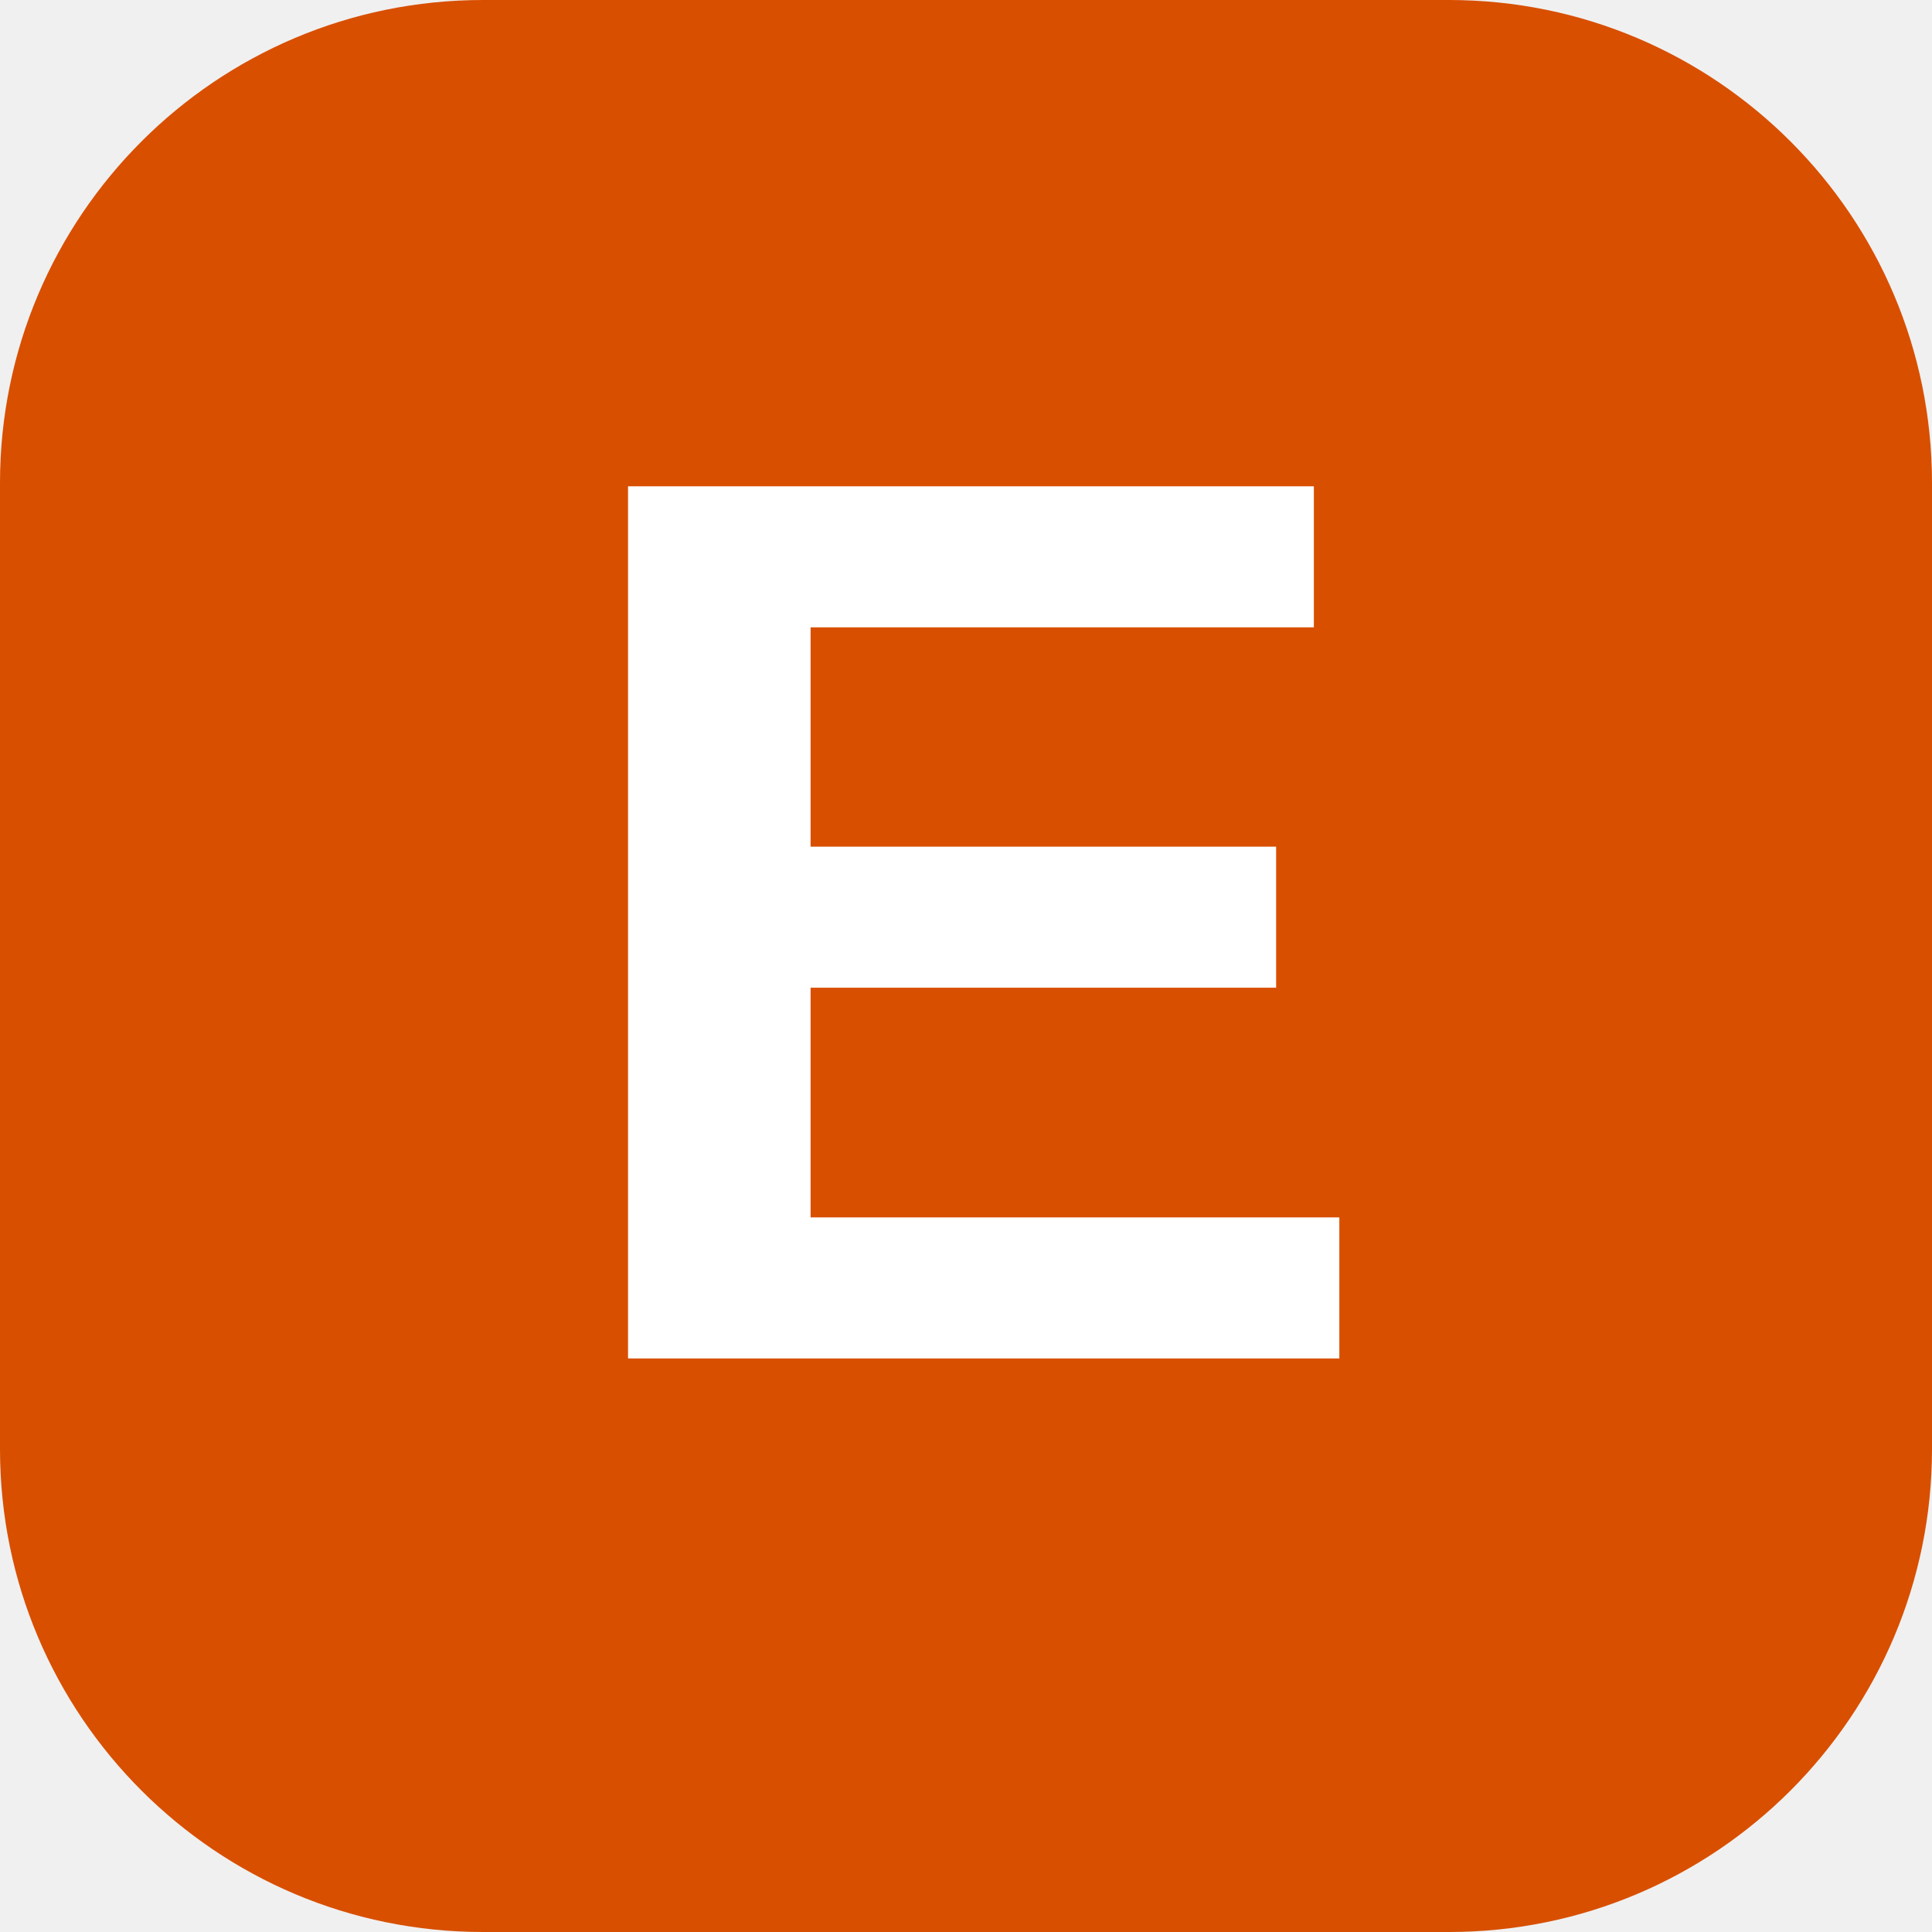
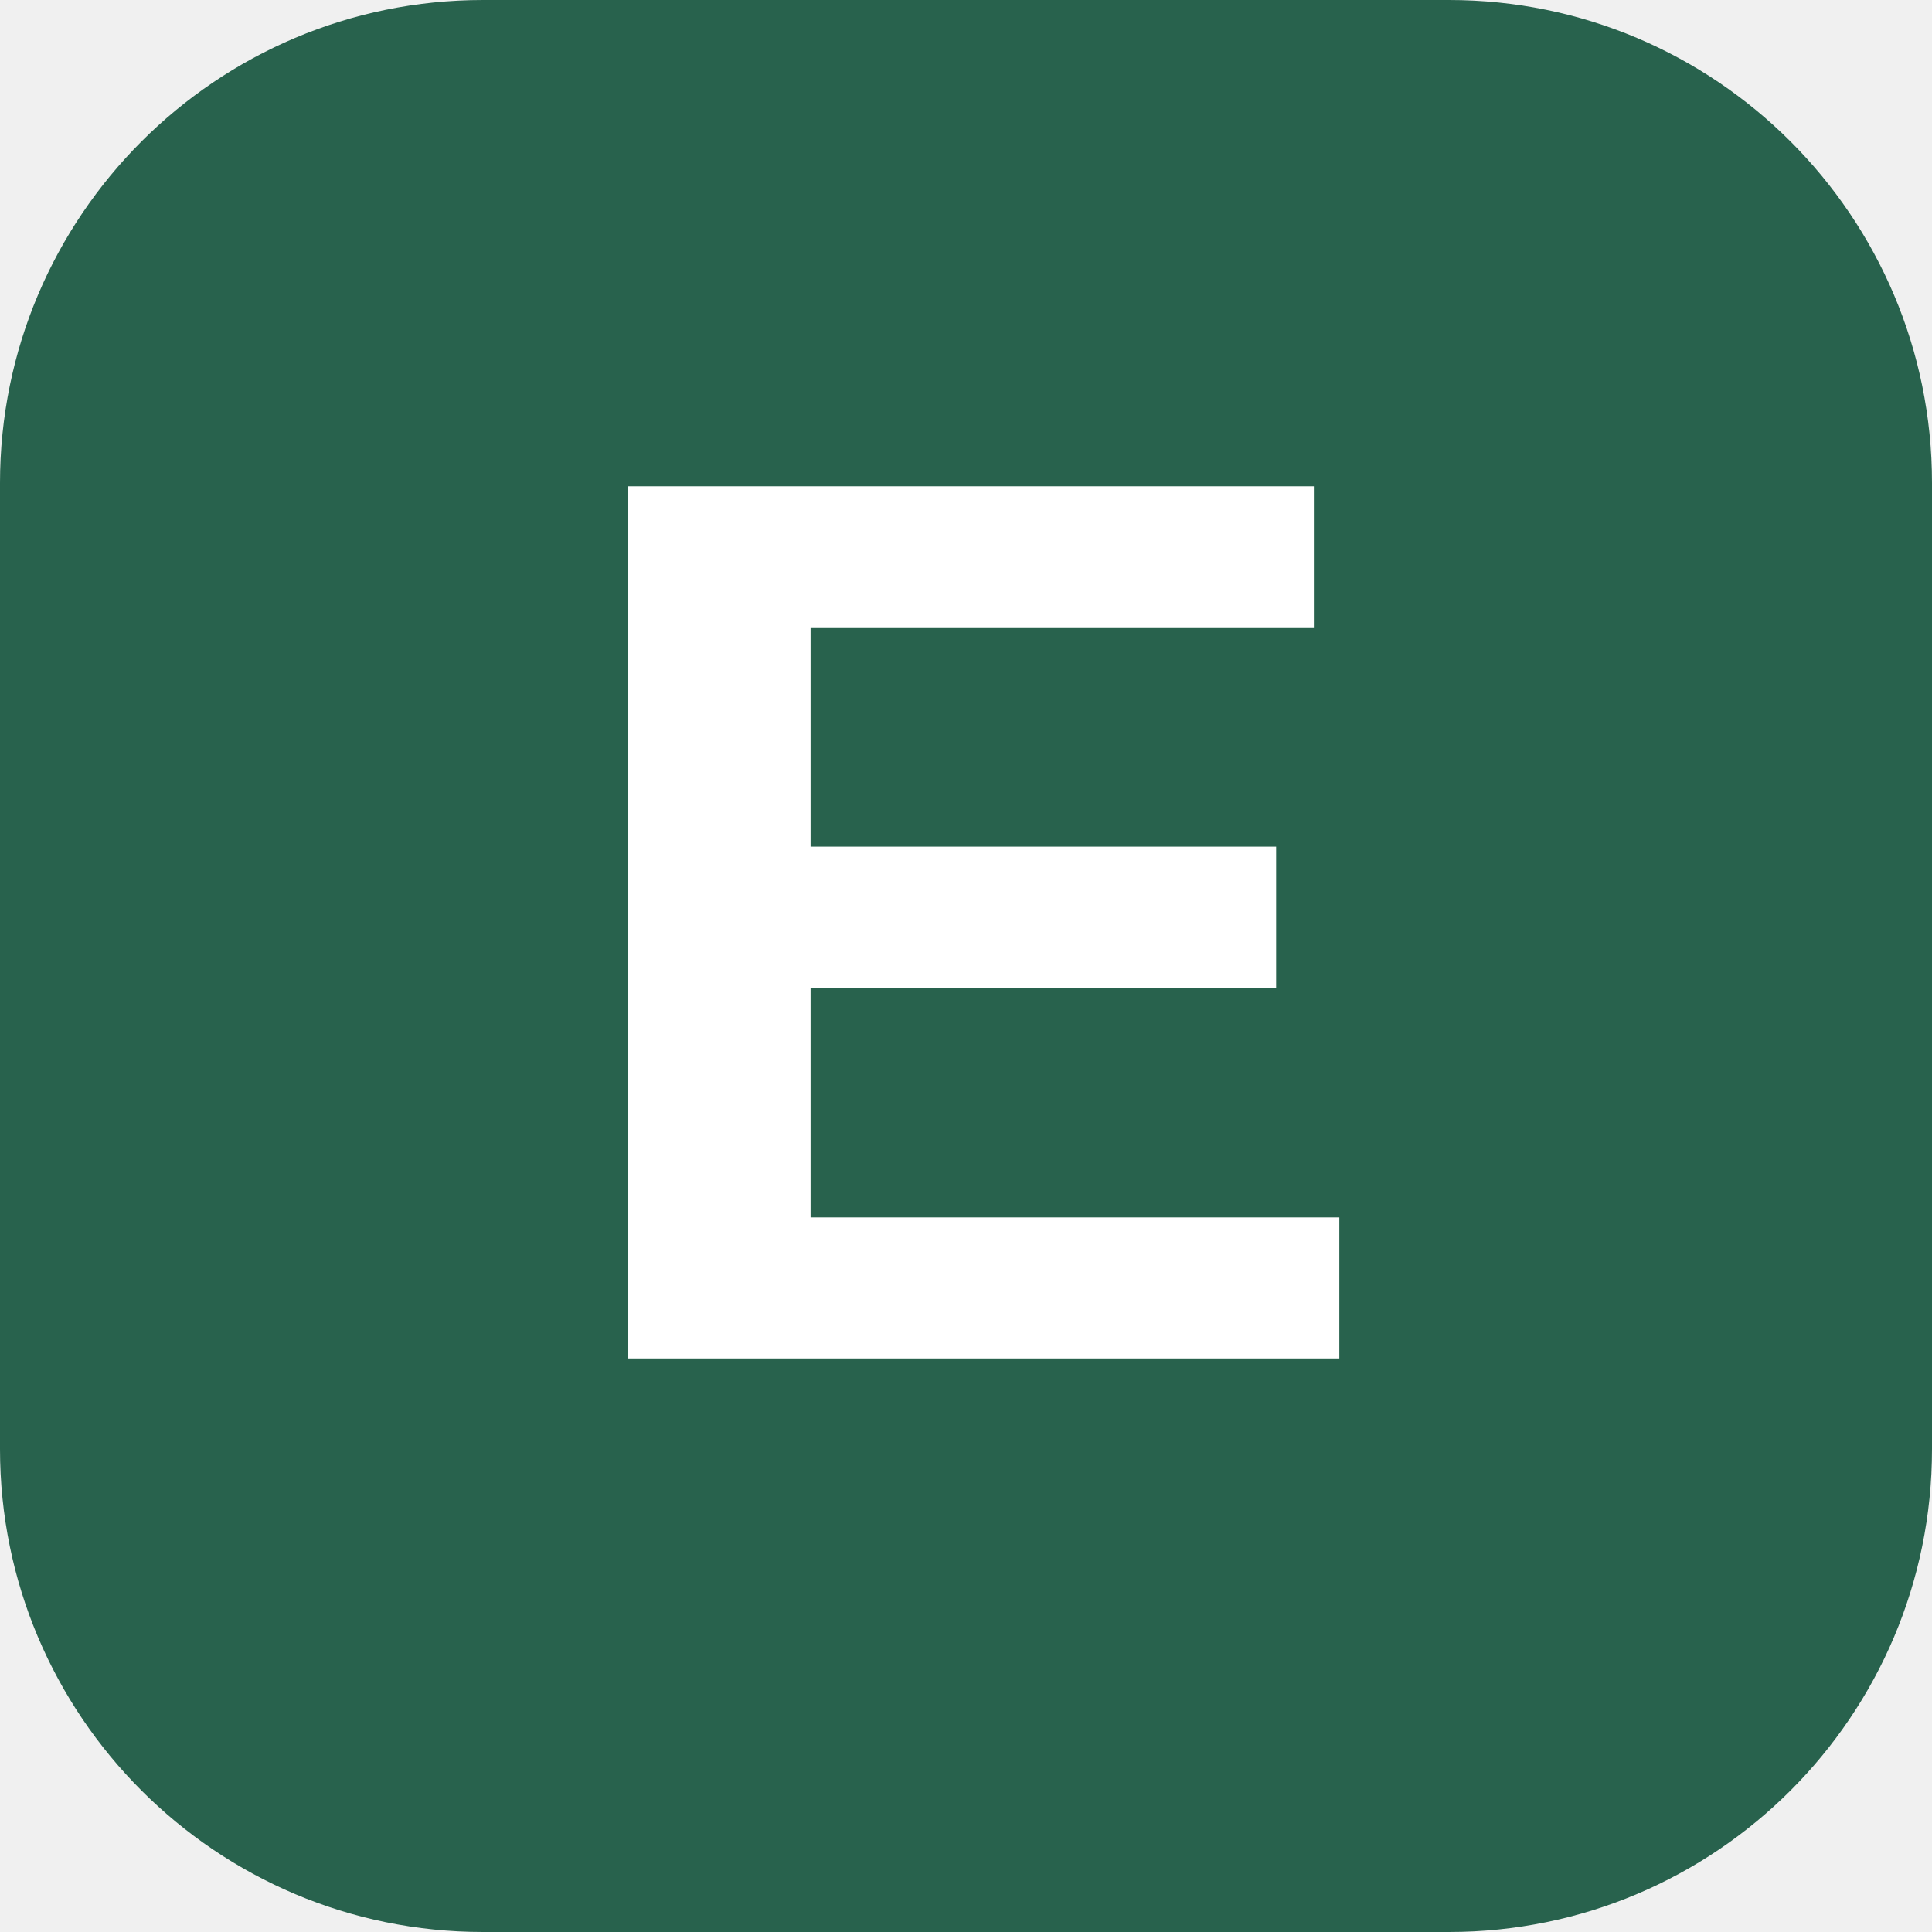
<svg xmlns="http://www.w3.org/2000/svg" viewBox="0 0 64 64">
-   <rect width="64" height="64" rx="16" fill="#d84f00" />
+   <rect width="64" height="64" rx="16" fill="#28624d" />
  <text x="32" y="45" text-anchor="middle" font-family="Arial" font-weight="bold" font-size="42" fill="white">E</text>
</svg>
